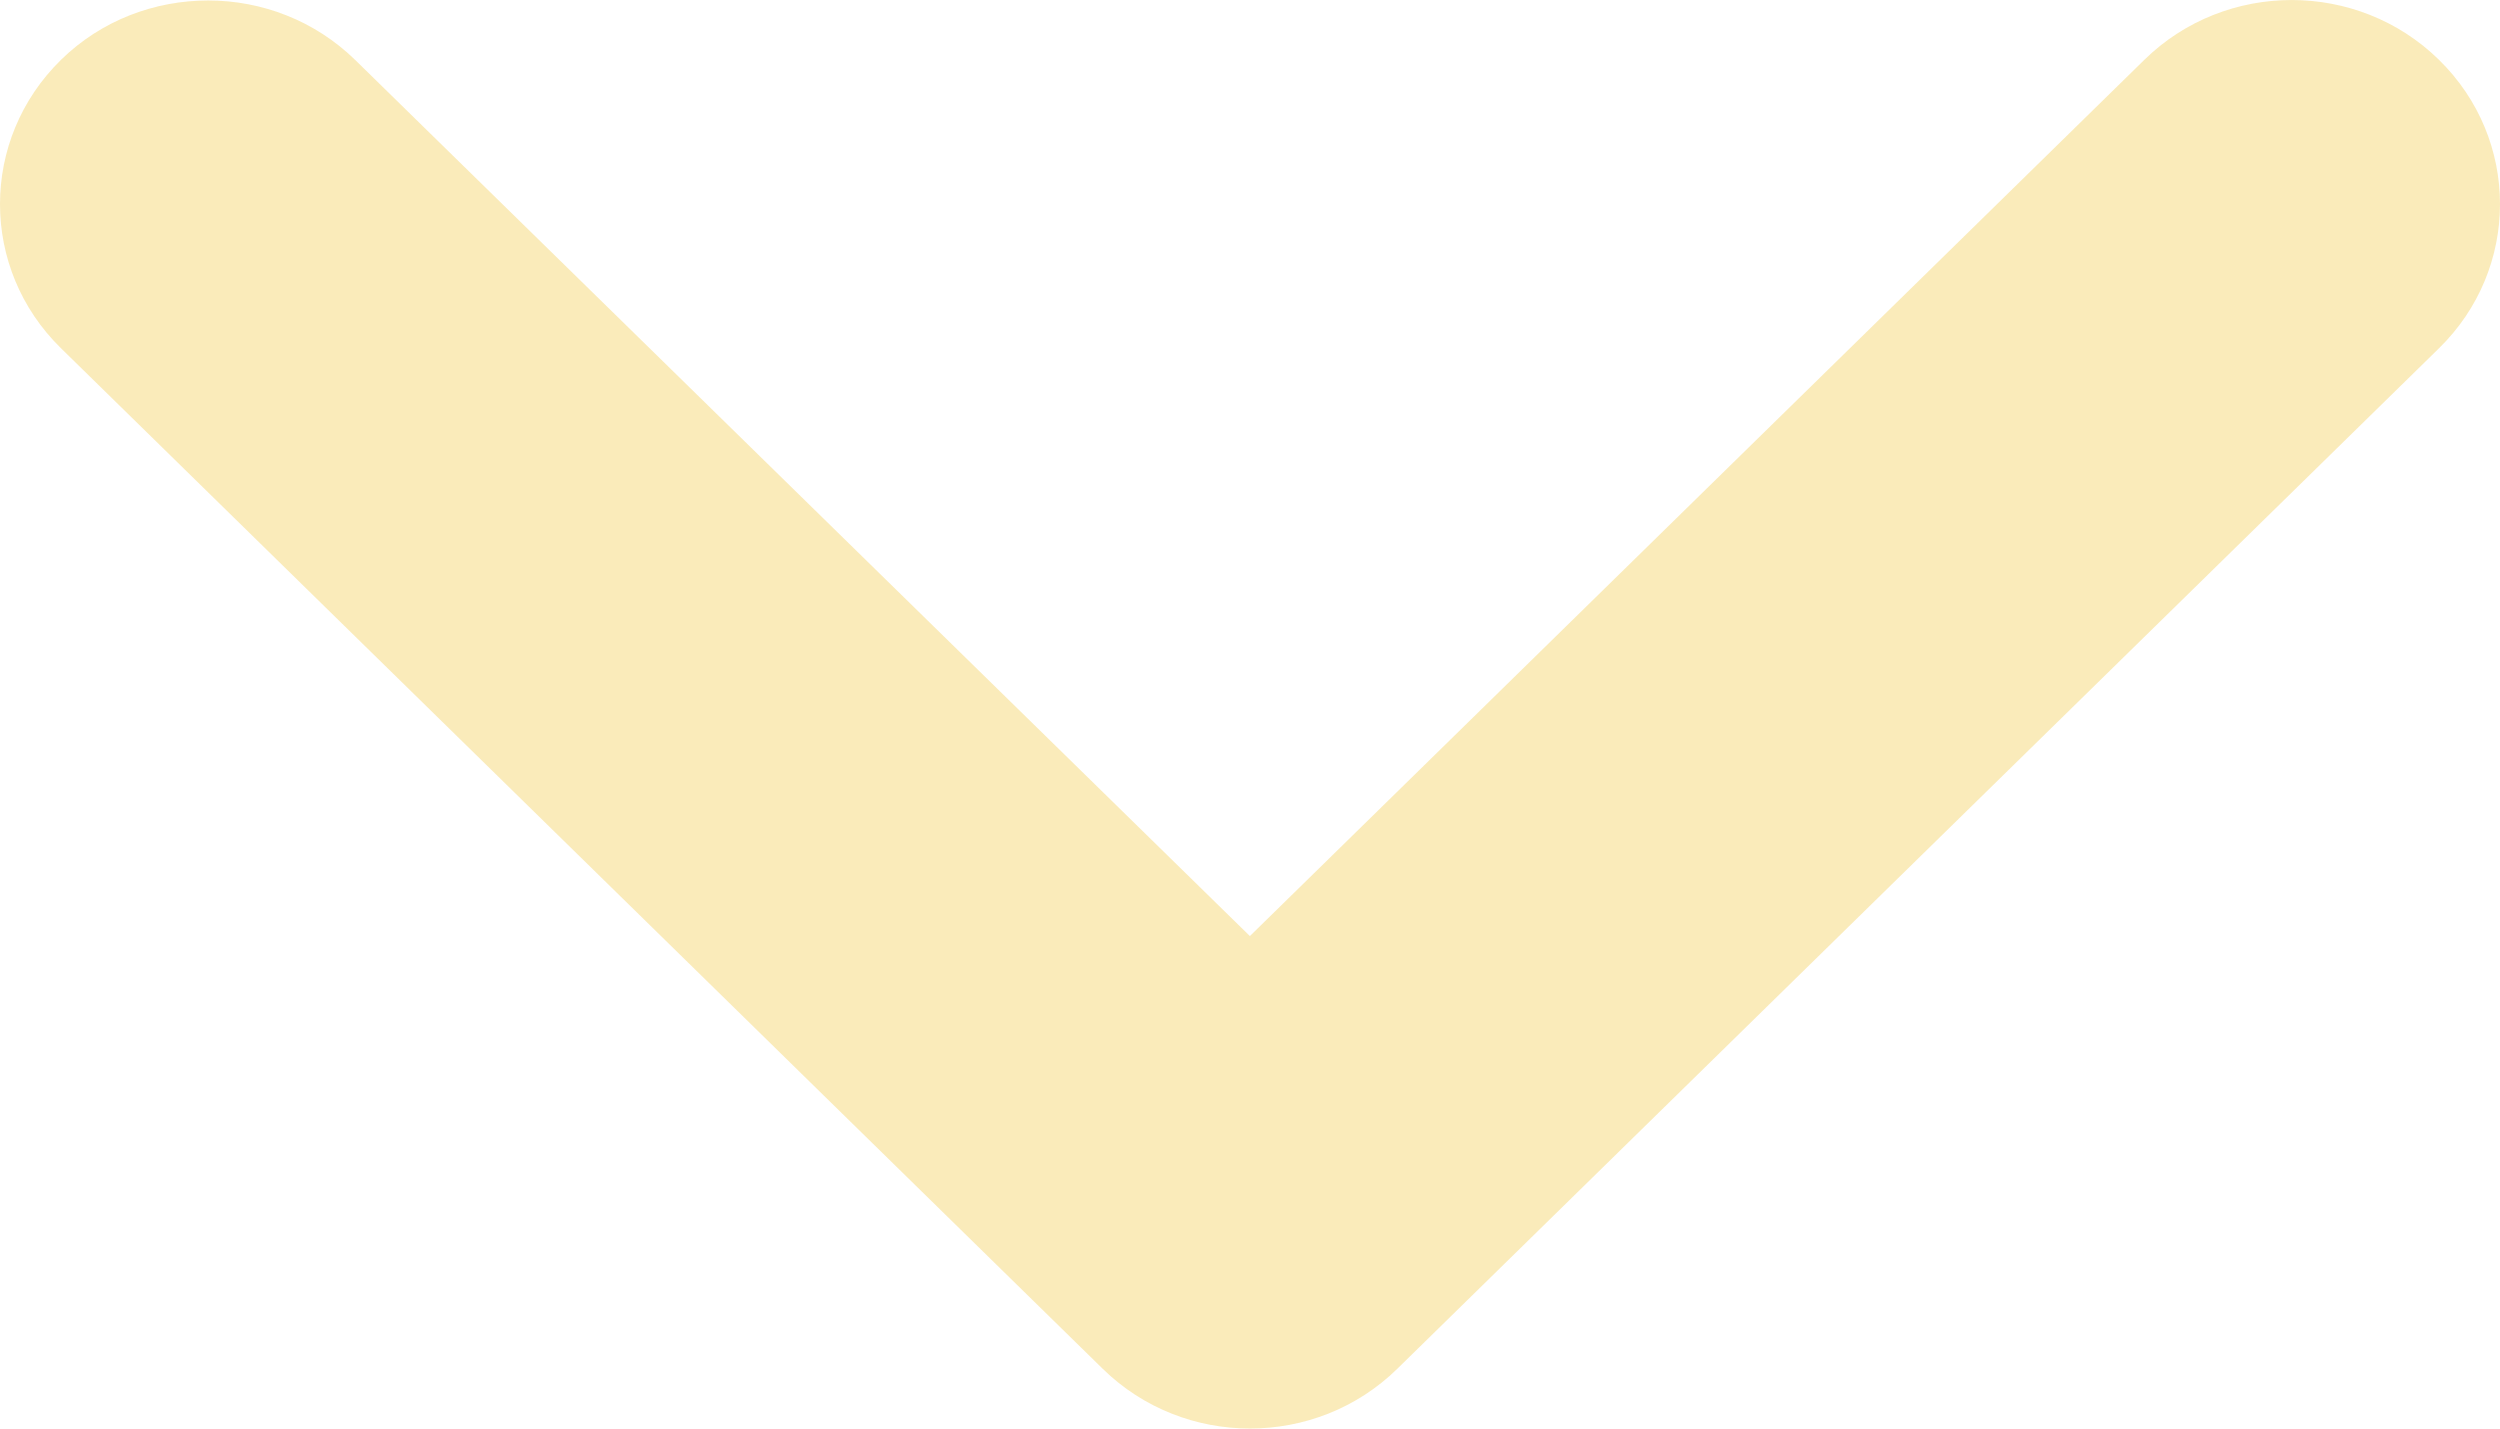
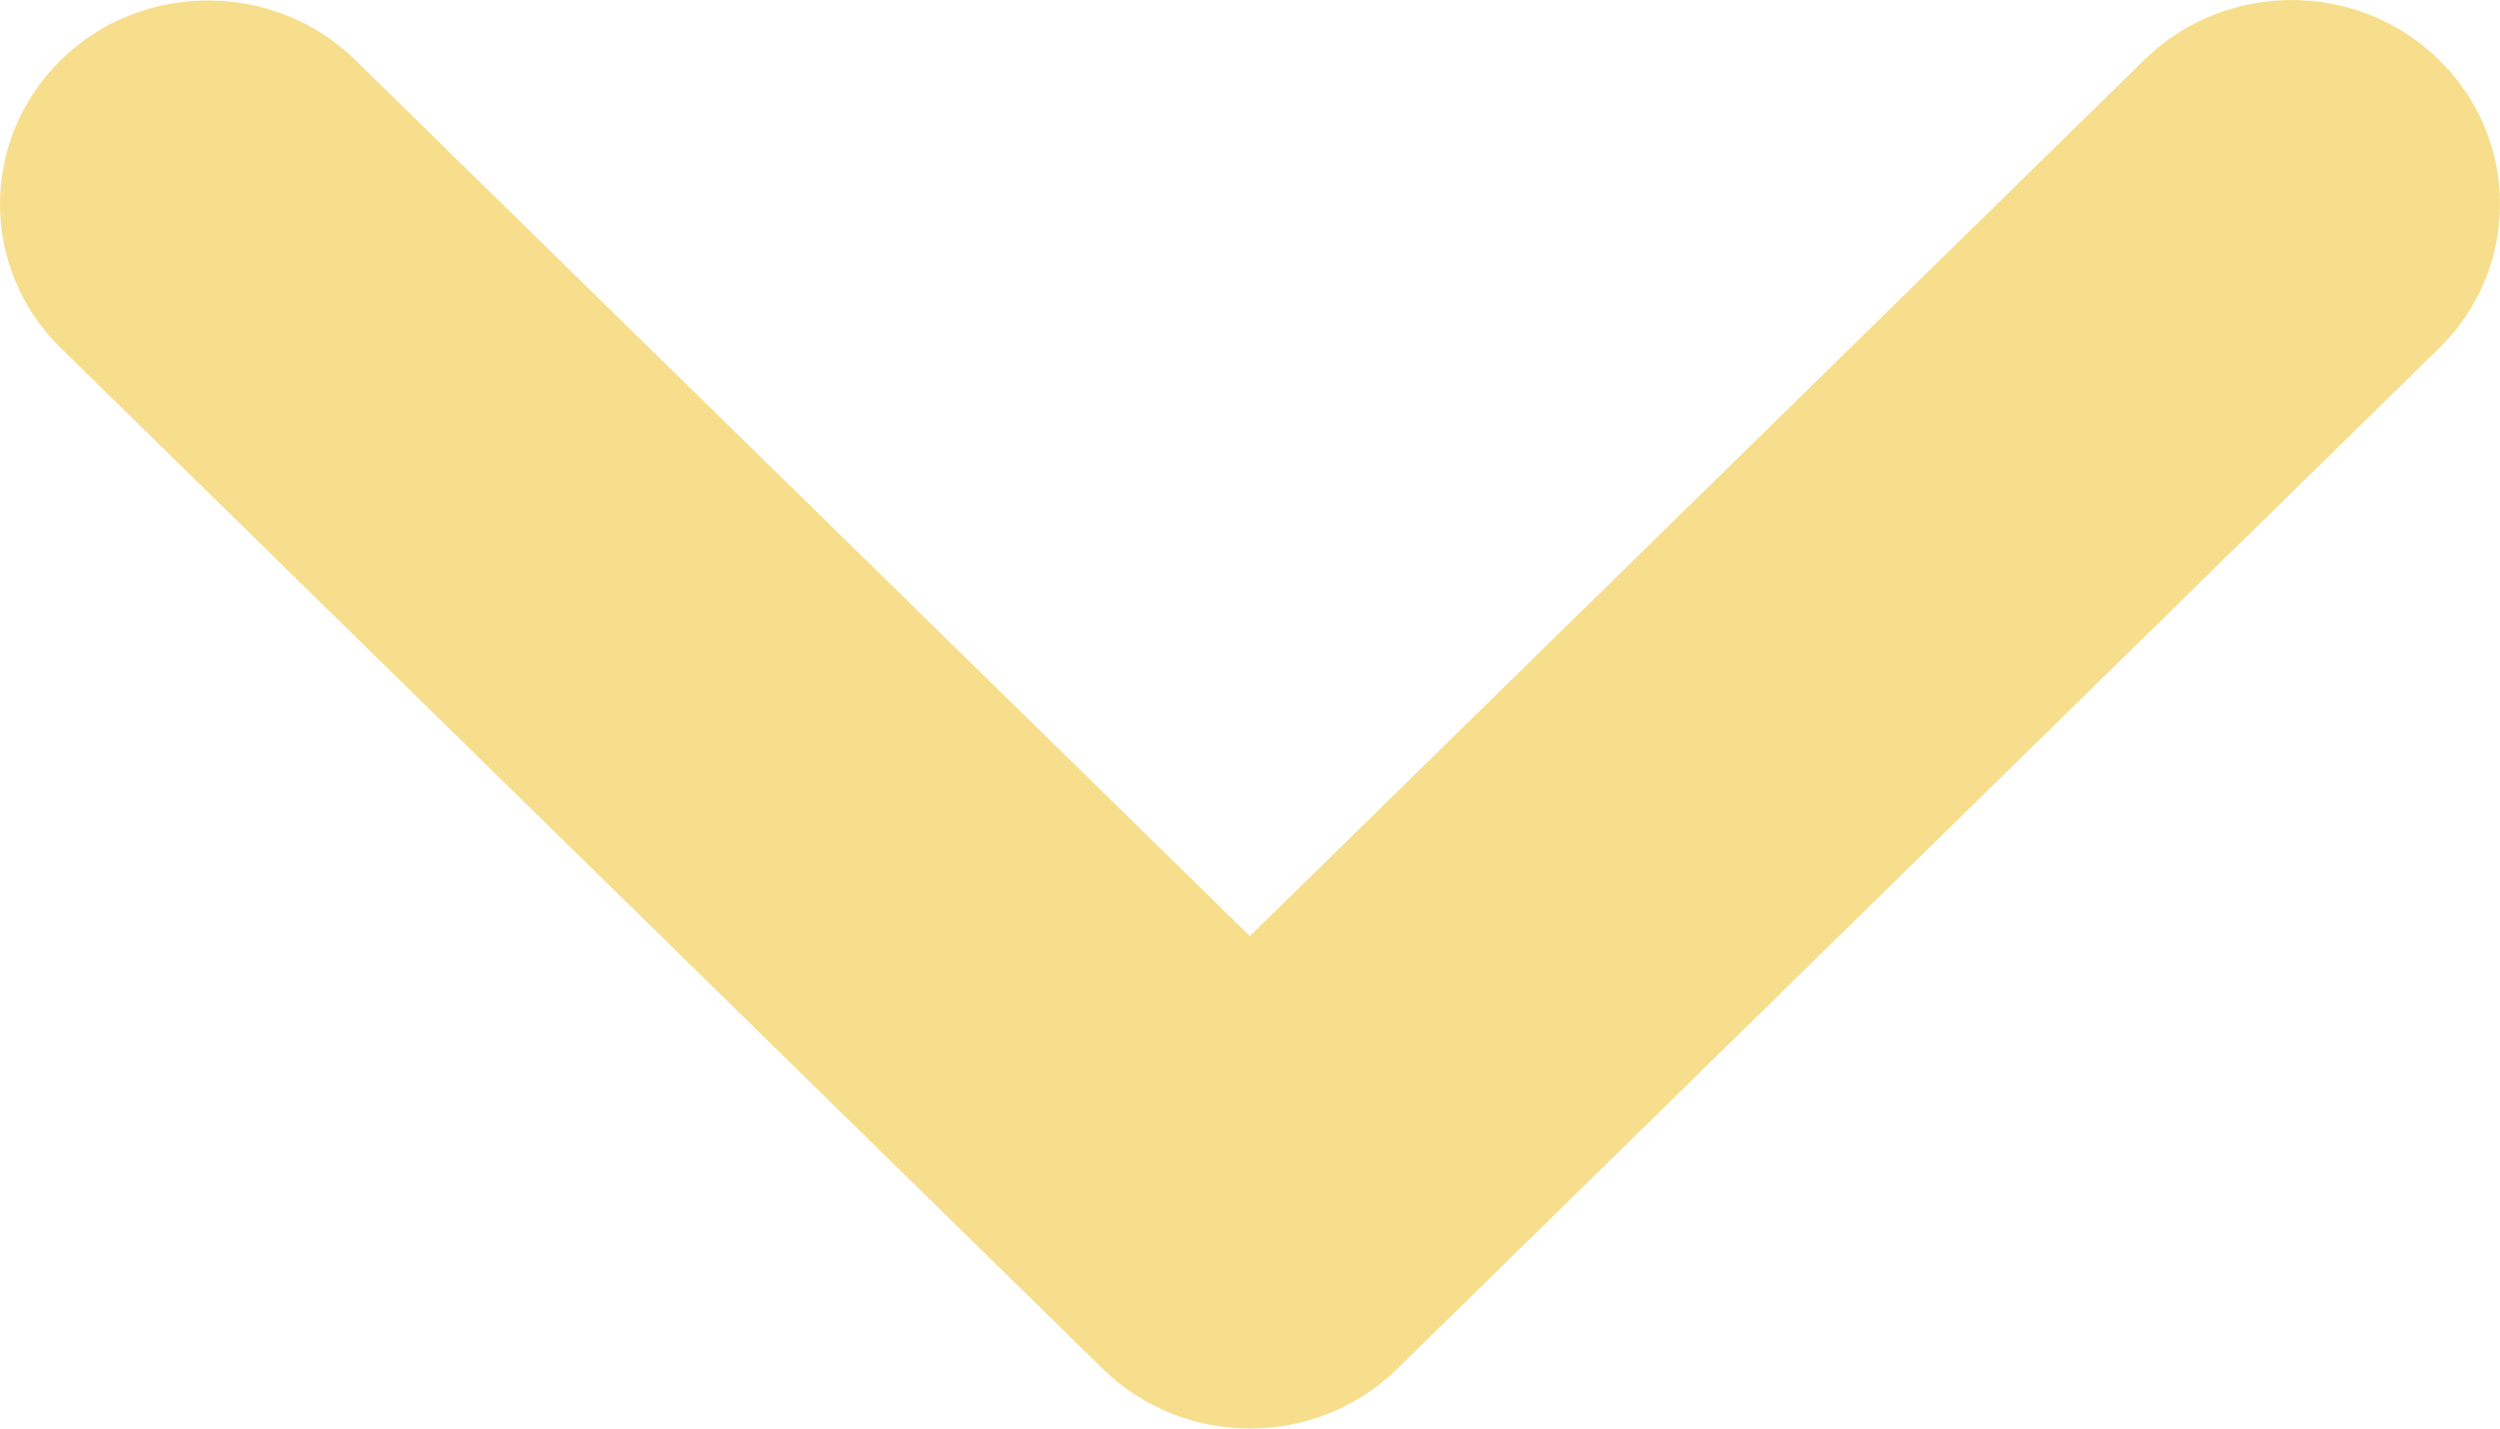
<svg xmlns="http://www.w3.org/2000/svg" width="21" height="12" viewBox="0 0 21 12" fill="none">
-   <path d="M1.749 0.004C2.196 0.004 2.644 0.171 2.986 0.506L10.499 7.863L18.013 0.502C18.696 -0.167 19.804 -0.167 20.487 0.502C21.171 1.172 21.171 2.257 20.487 2.926L11.737 11.498C11.054 12.167 9.946 12.167 9.263 11.498L0.513 2.926C-0.171 2.257 -0.171 1.172 0.513 0.502C0.852 0.17 1.3 0.004 1.749 0.004Z" fill="#F7DE8D" fill-opacity="0.6" />
+   <path d="M1.749 0.004C2.196 0.004 2.644 0.171 2.986 0.506L10.499 7.863L18.013 0.502C18.696 -0.167 19.804 -0.167 20.487 0.502C21.171 1.172 21.171 2.257 20.487 2.926L11.737 11.498C11.054 12.167 9.946 12.167 9.263 11.498L0.513 2.926C-0.171 2.257 -0.171 1.172 0.513 0.502C0.852 0.17 1.3 0.004 1.749 0.004Z" fill="#F7DE8D" fill-opacity="1" />
</svg>
